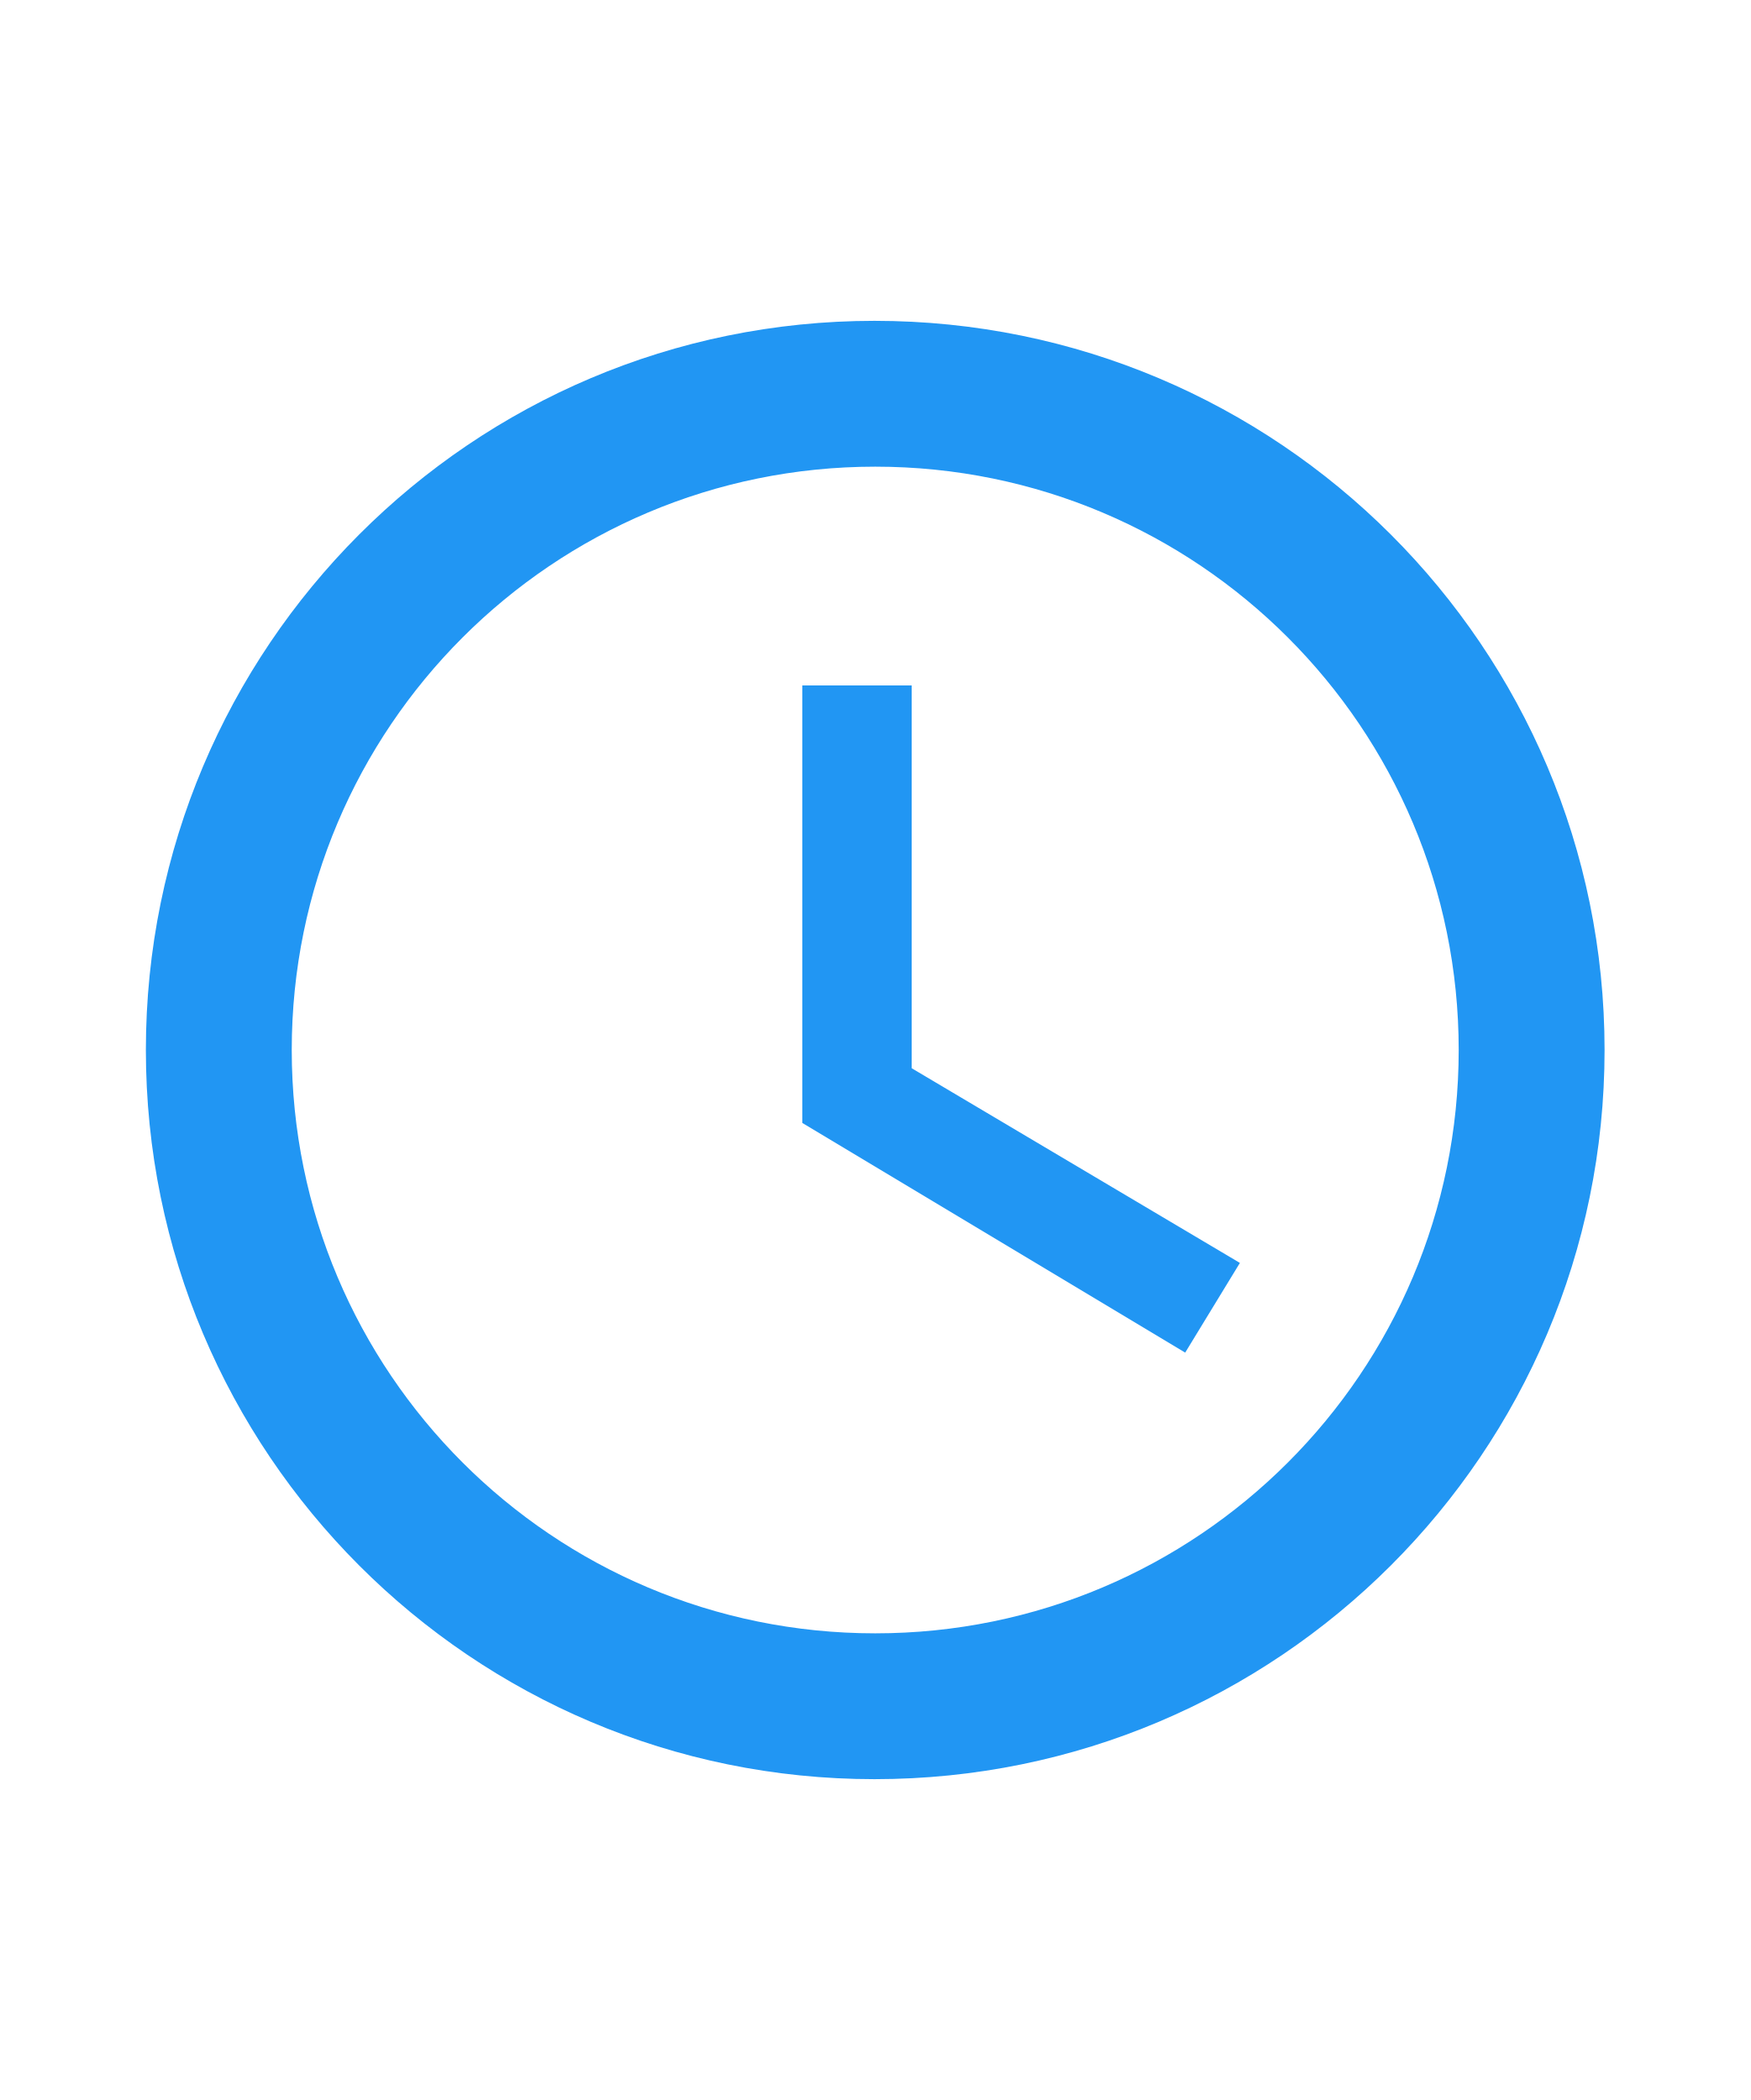
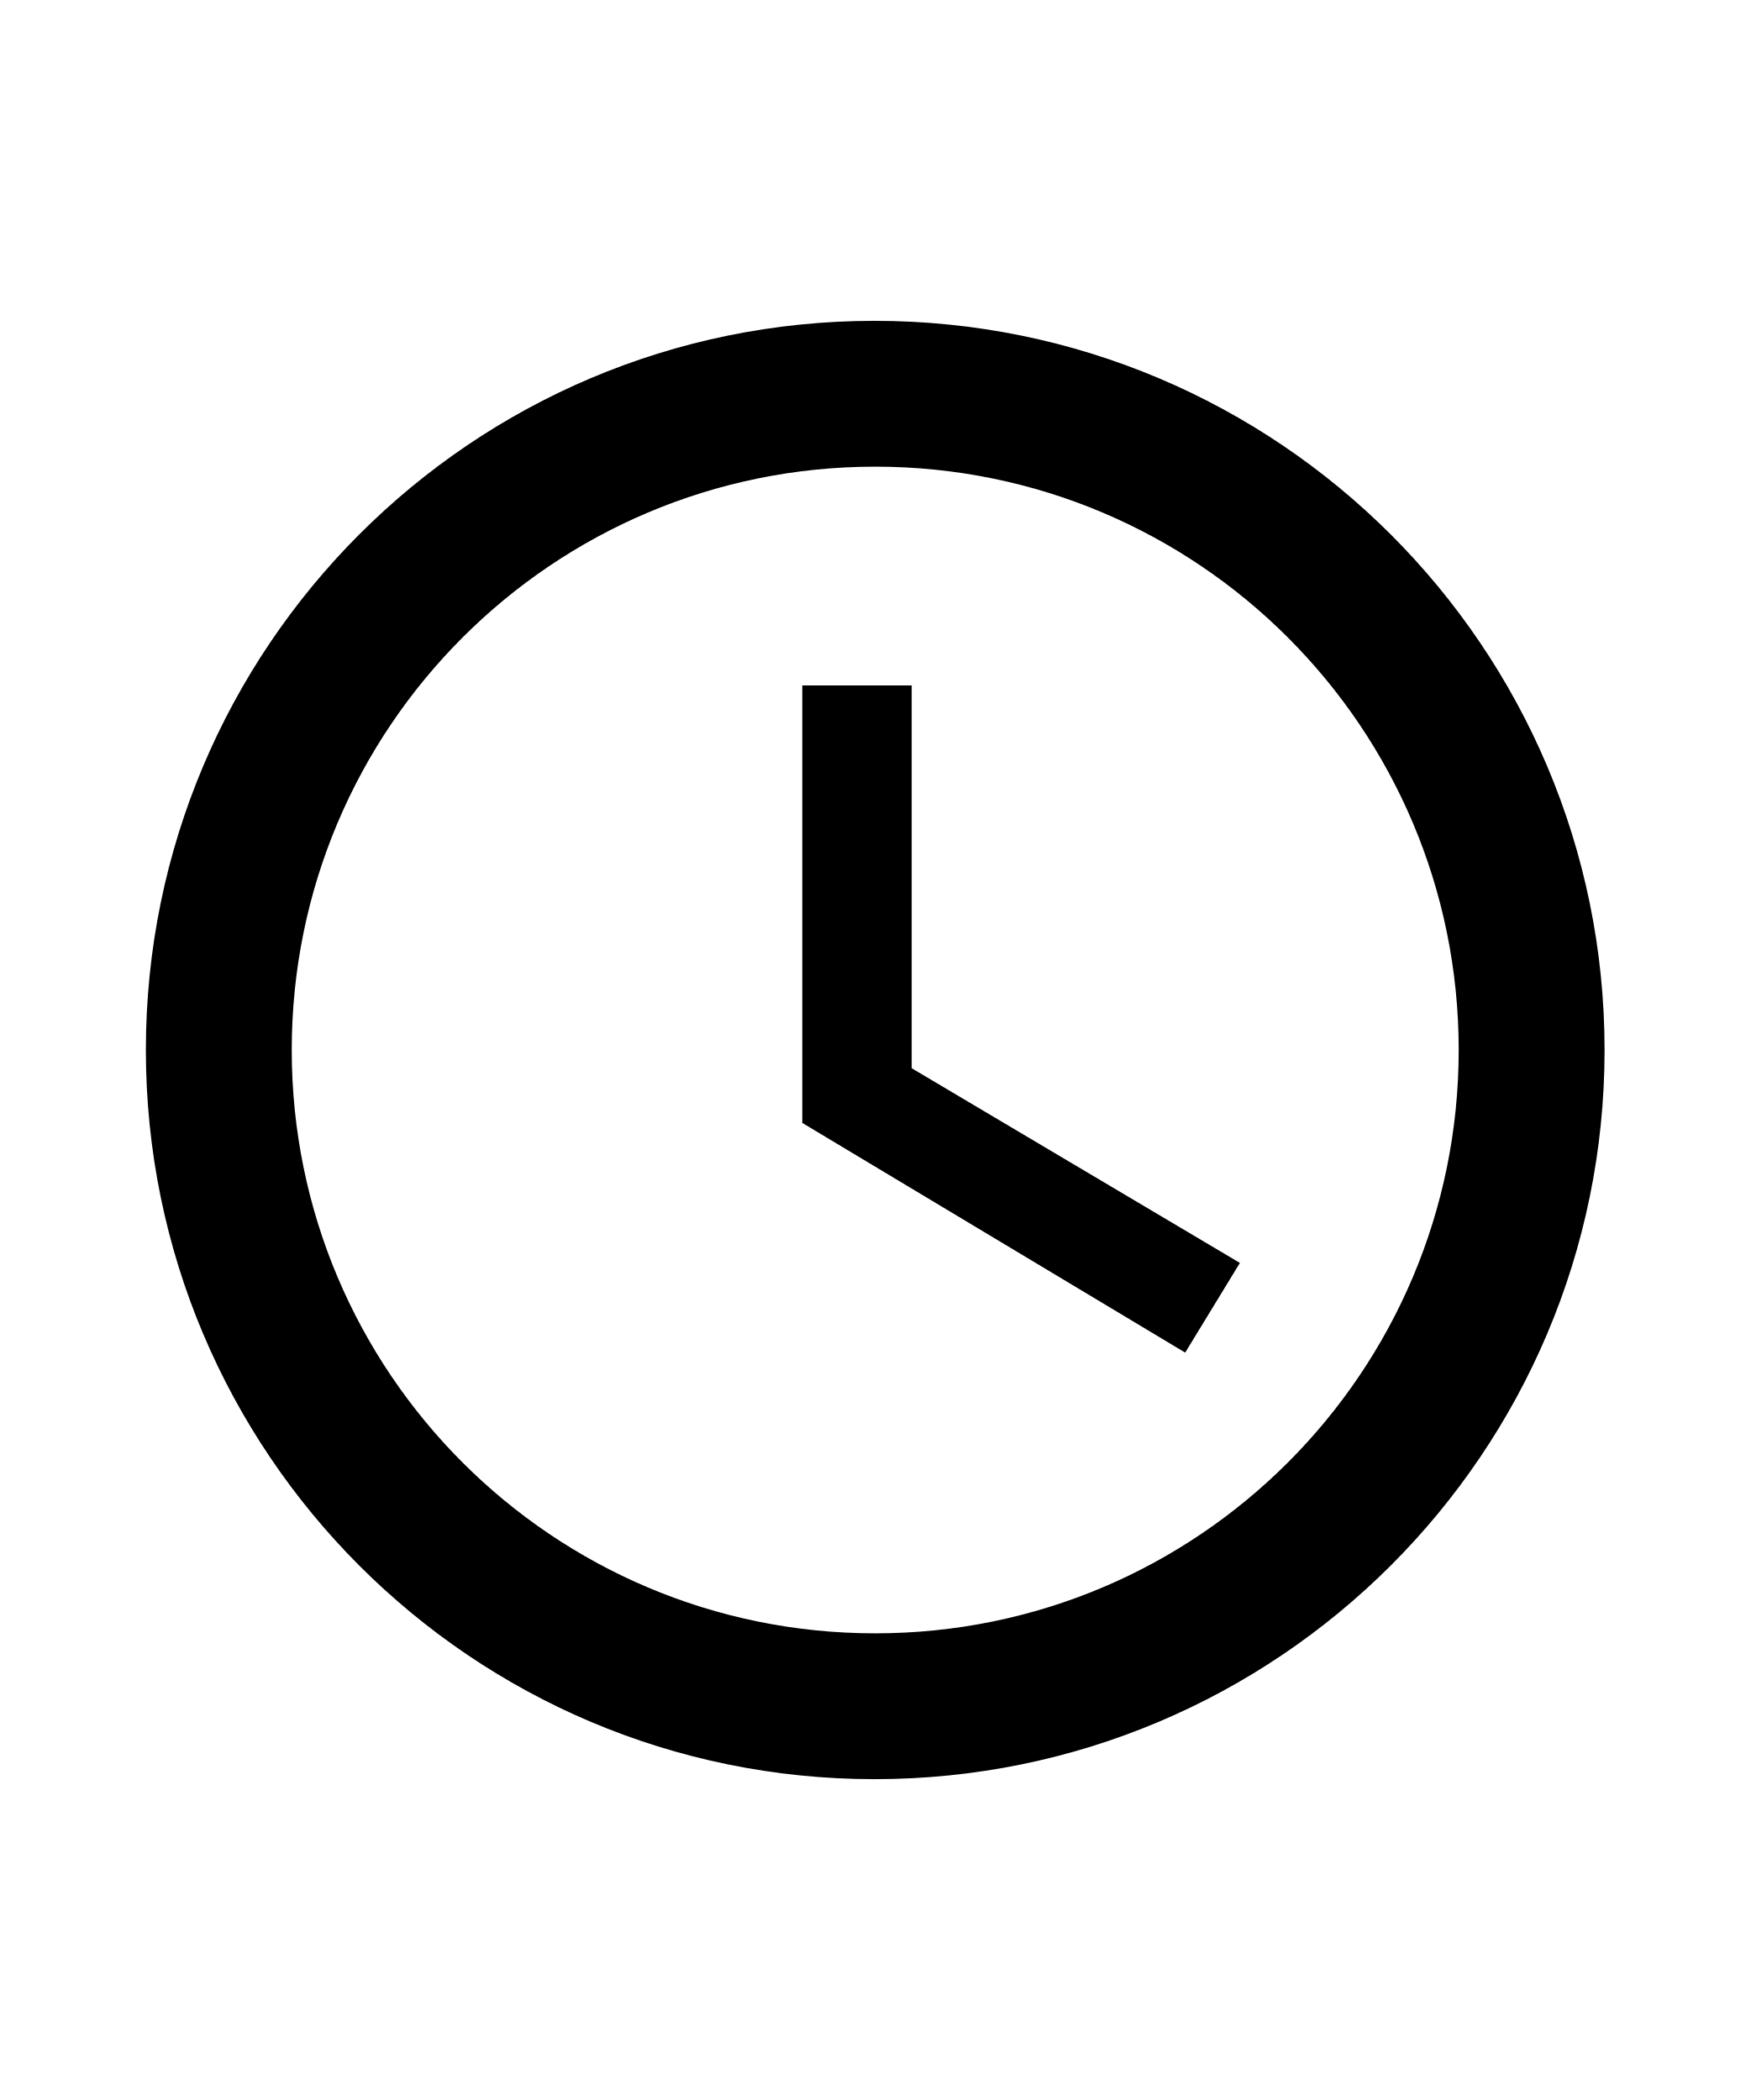
<svg xmlns="http://www.w3.org/2000/svg" fill="#000000" height="24" viewBox="0 0 24 24" width="20">
-   <path d="M11.99 2C6.47 2 2 6.48 2 12s4.47 10 9.99 10C17.52 22 22 17.52 22 12S17.52 2 11.99 2zM12 20c-4.42 0-8-3.58-8-8s3.58-8 8-8 8 3.58 8 8-3.58 8-8 8z" fill="#2196f3" />
+   <path d="M11.99 2C6.47 2 2 6.48 2 12s4.47 10 9.99 10C17.52 22 22 17.52 22 12S17.52 2 11.99 2zM12 20c-4.42 0-8-3.58-8-8s3.58-8 8-8 8 3.58 8 8-3.58 8-8 8z" fill="#000" />
  <path d="M0 0h24v24H0z" fill="none" />
-   <path d="M12.5 7H11v6l5.25 3.15.75-1.23-4.5-2.67z" fill="#2196f3" />
+   <path d="M12.5 7H11v6l5.25 3.15.75-1.23-4.5-2.67z" fill="#000" />
</svg>
